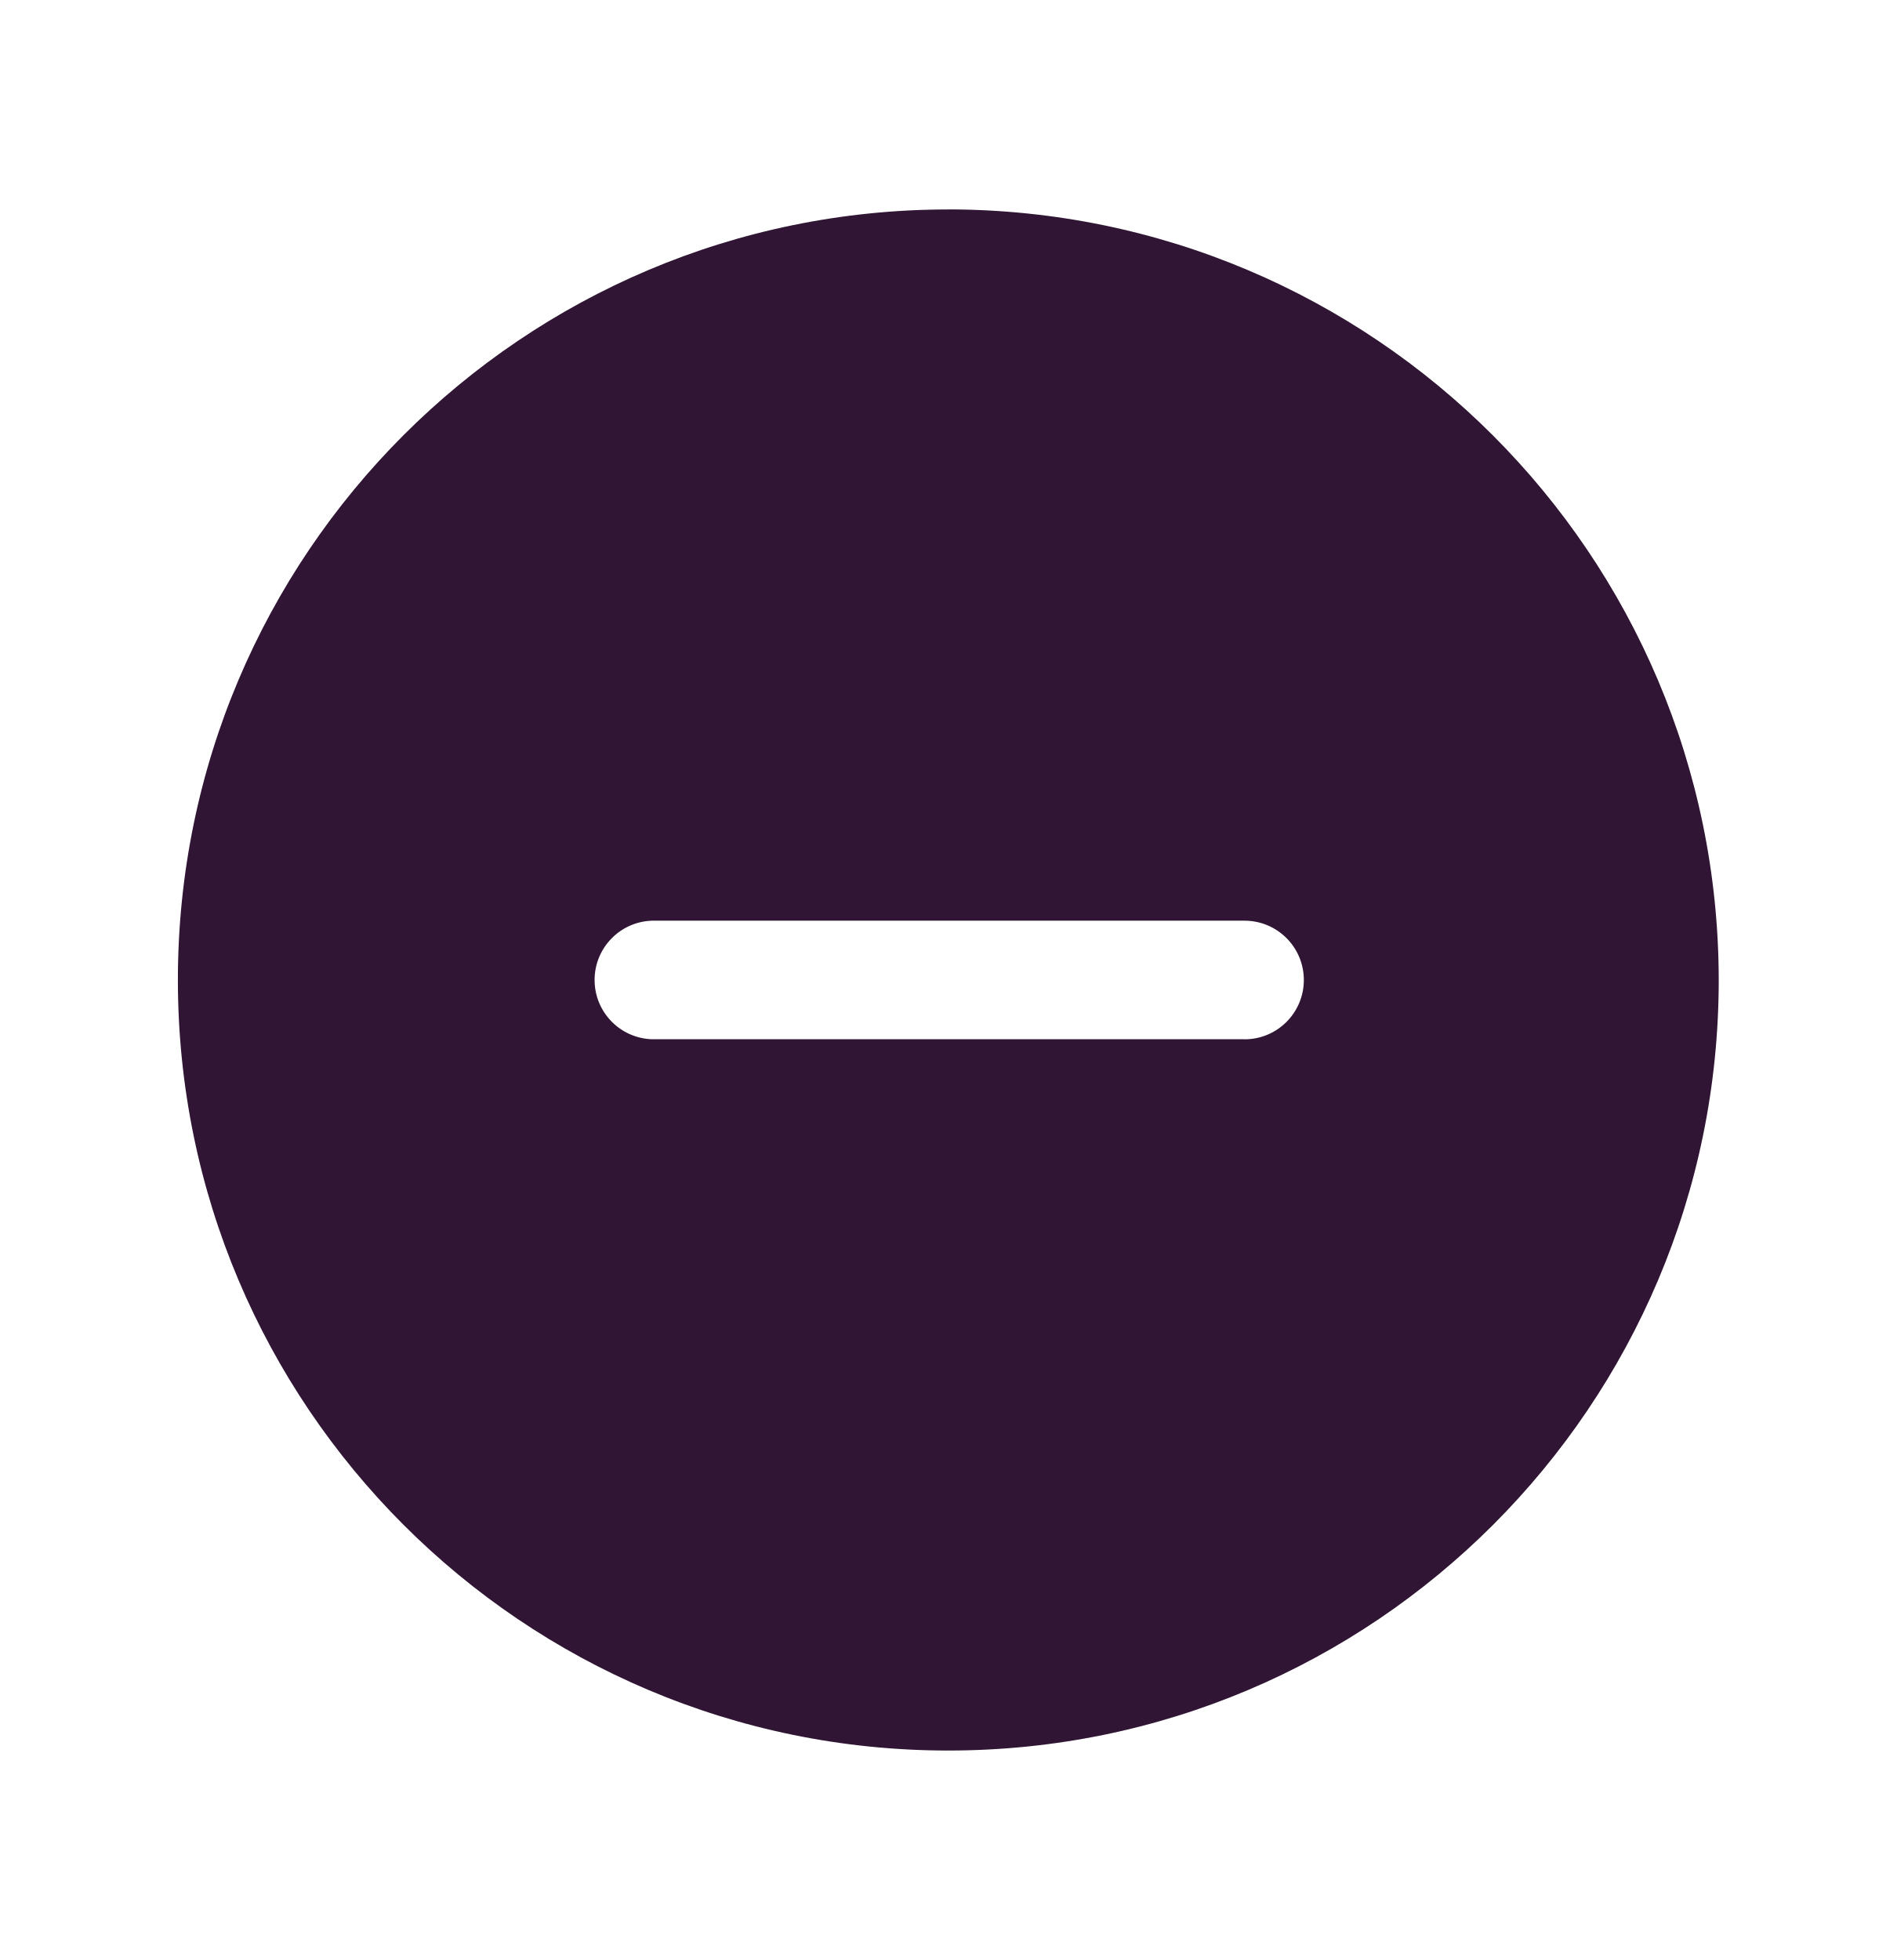
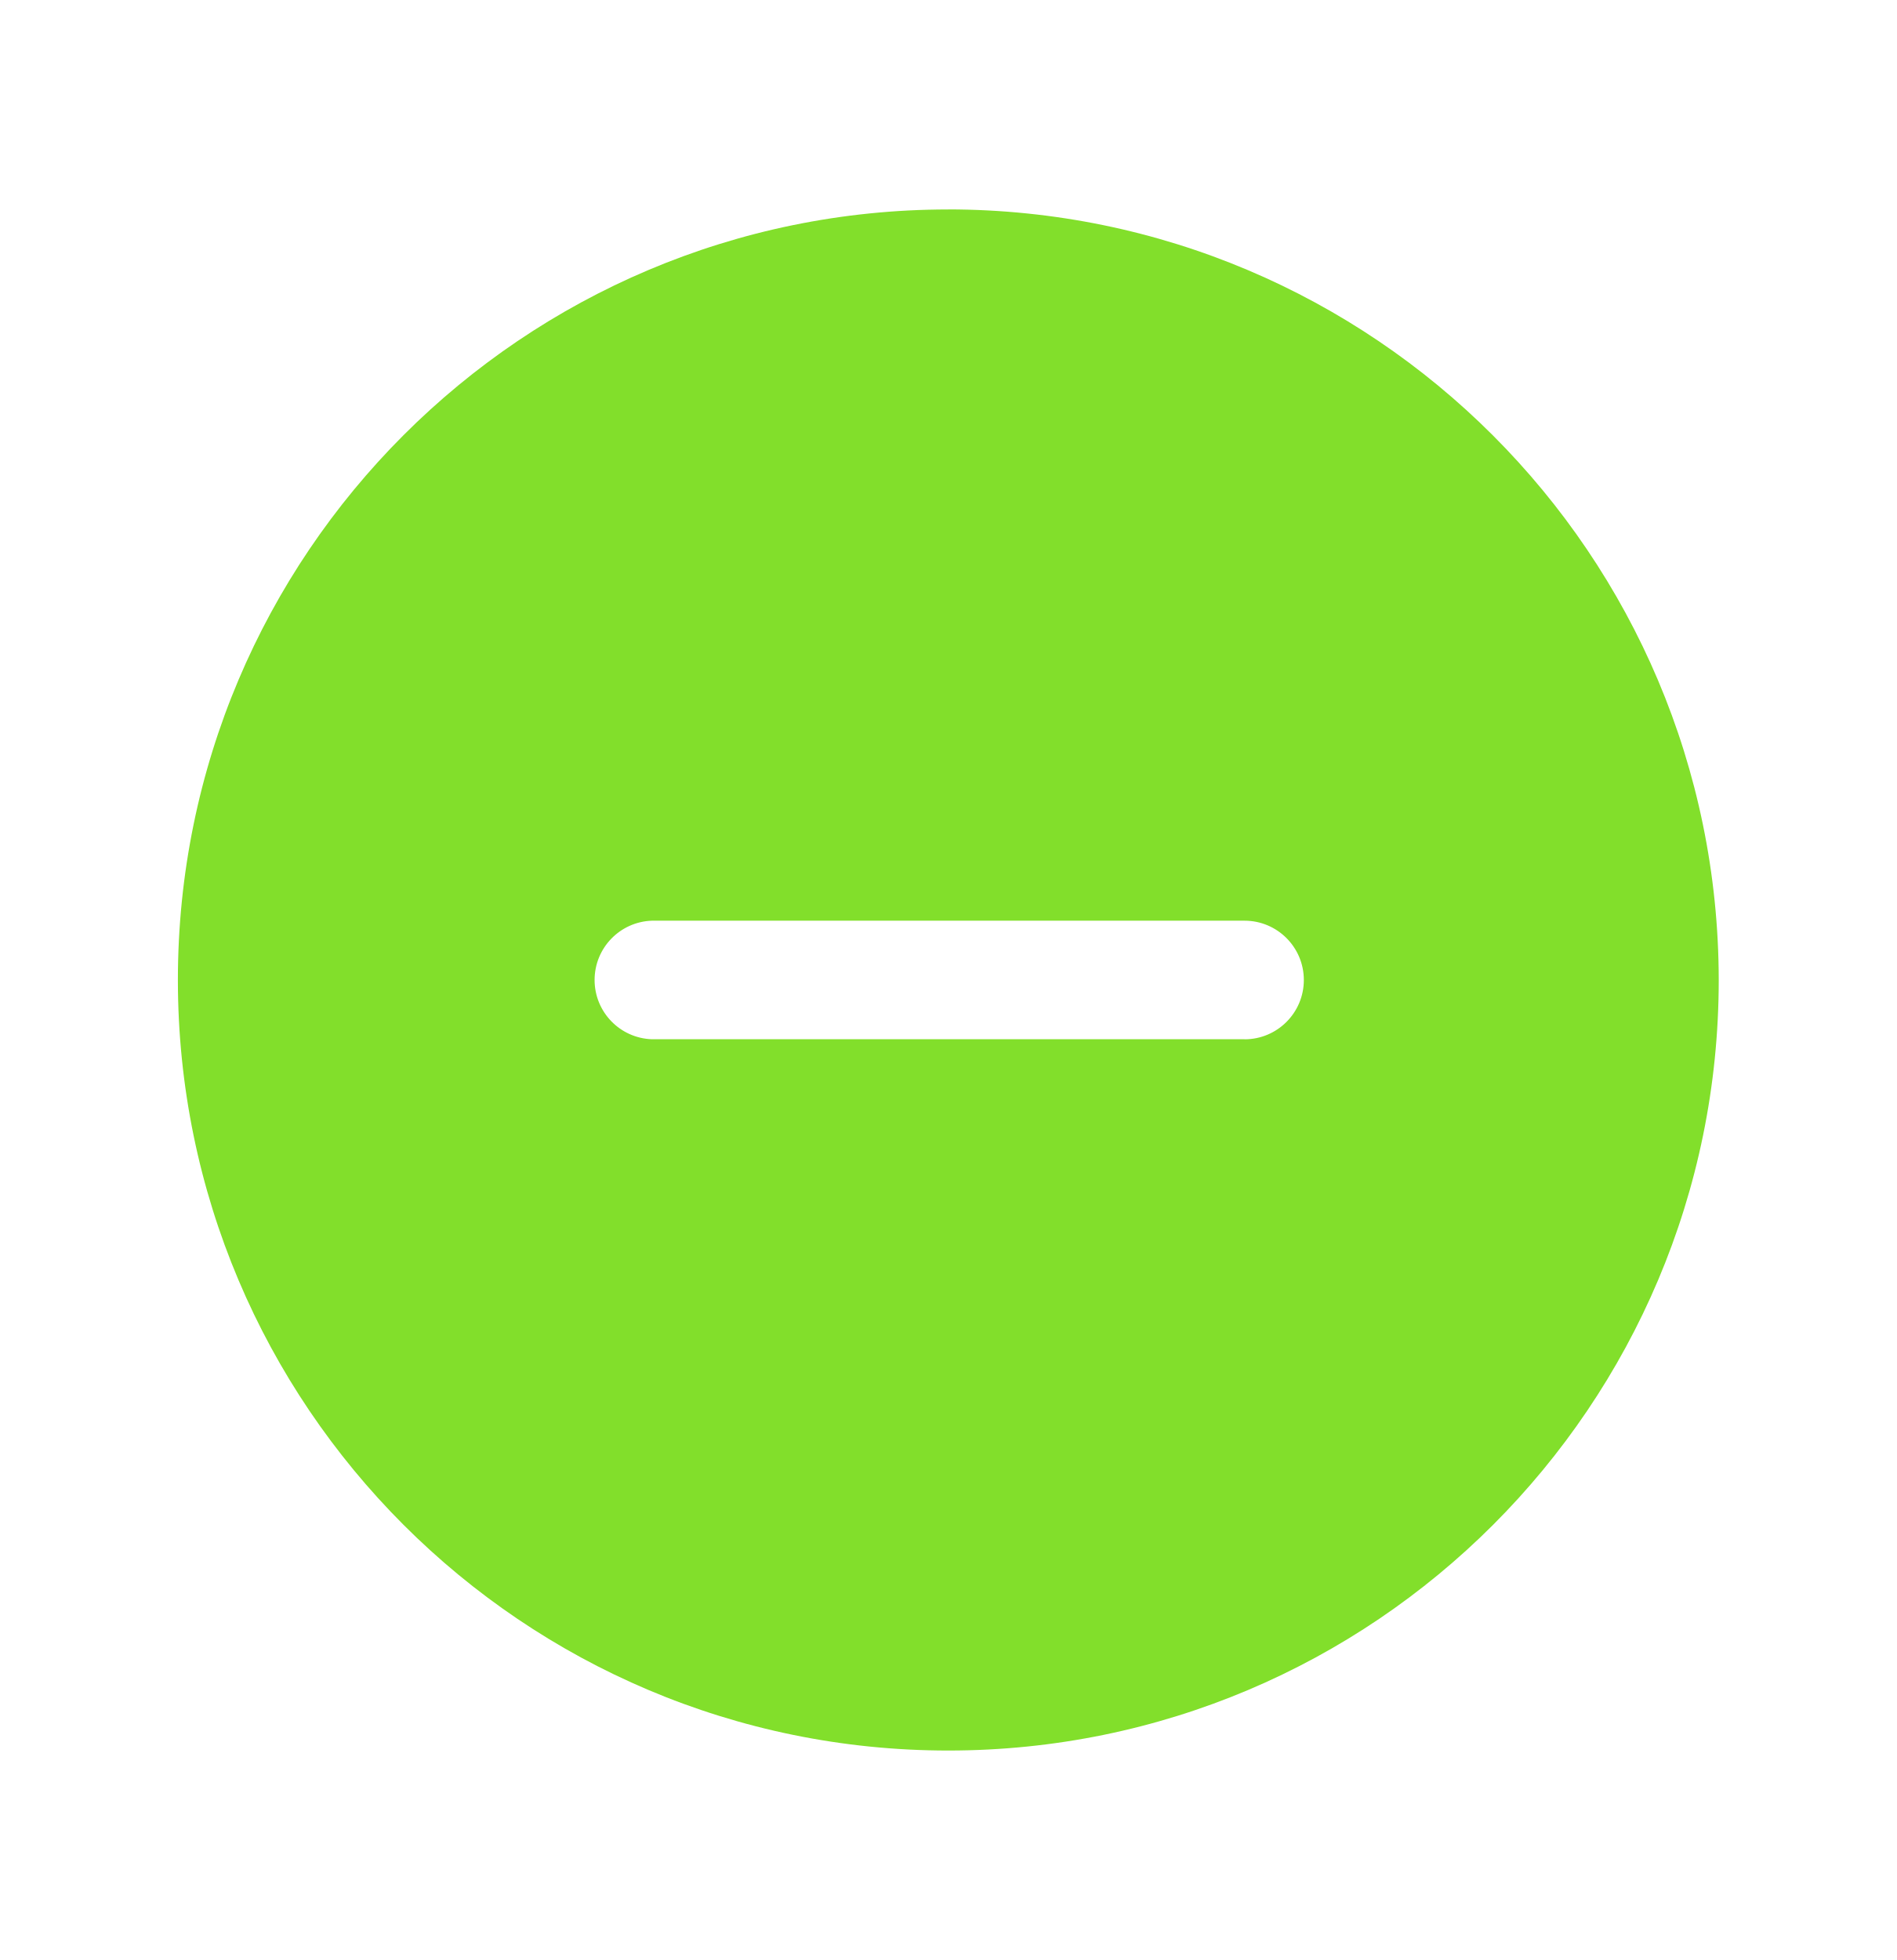
<svg xmlns="http://www.w3.org/2000/svg" width="30" height="31" fill="none" viewBox="0 0 30 31">
-   <path fill="#301534" d="M15 3.313A12.187 12.187 0 1 0 27.188 15.5 12.2 12.2 0 0 0 15 3.312Zm4.688 13.124h-9.375a.938.938 0 0 1 0-1.875h9.374a.938.938 0 0 1 0 1.876Z" />
+   <path fill="#82df2b" d="M15 3.313A12.187 12.187 0 1 0 27.188 15.5 12.2 12.2 0 0 0 15 3.312Zm4.688 13.124h-9.375a.938.938 0 0 1 0-1.875h9.374a.938.938 0 0 1 0 1.876Z" />
</svg>
